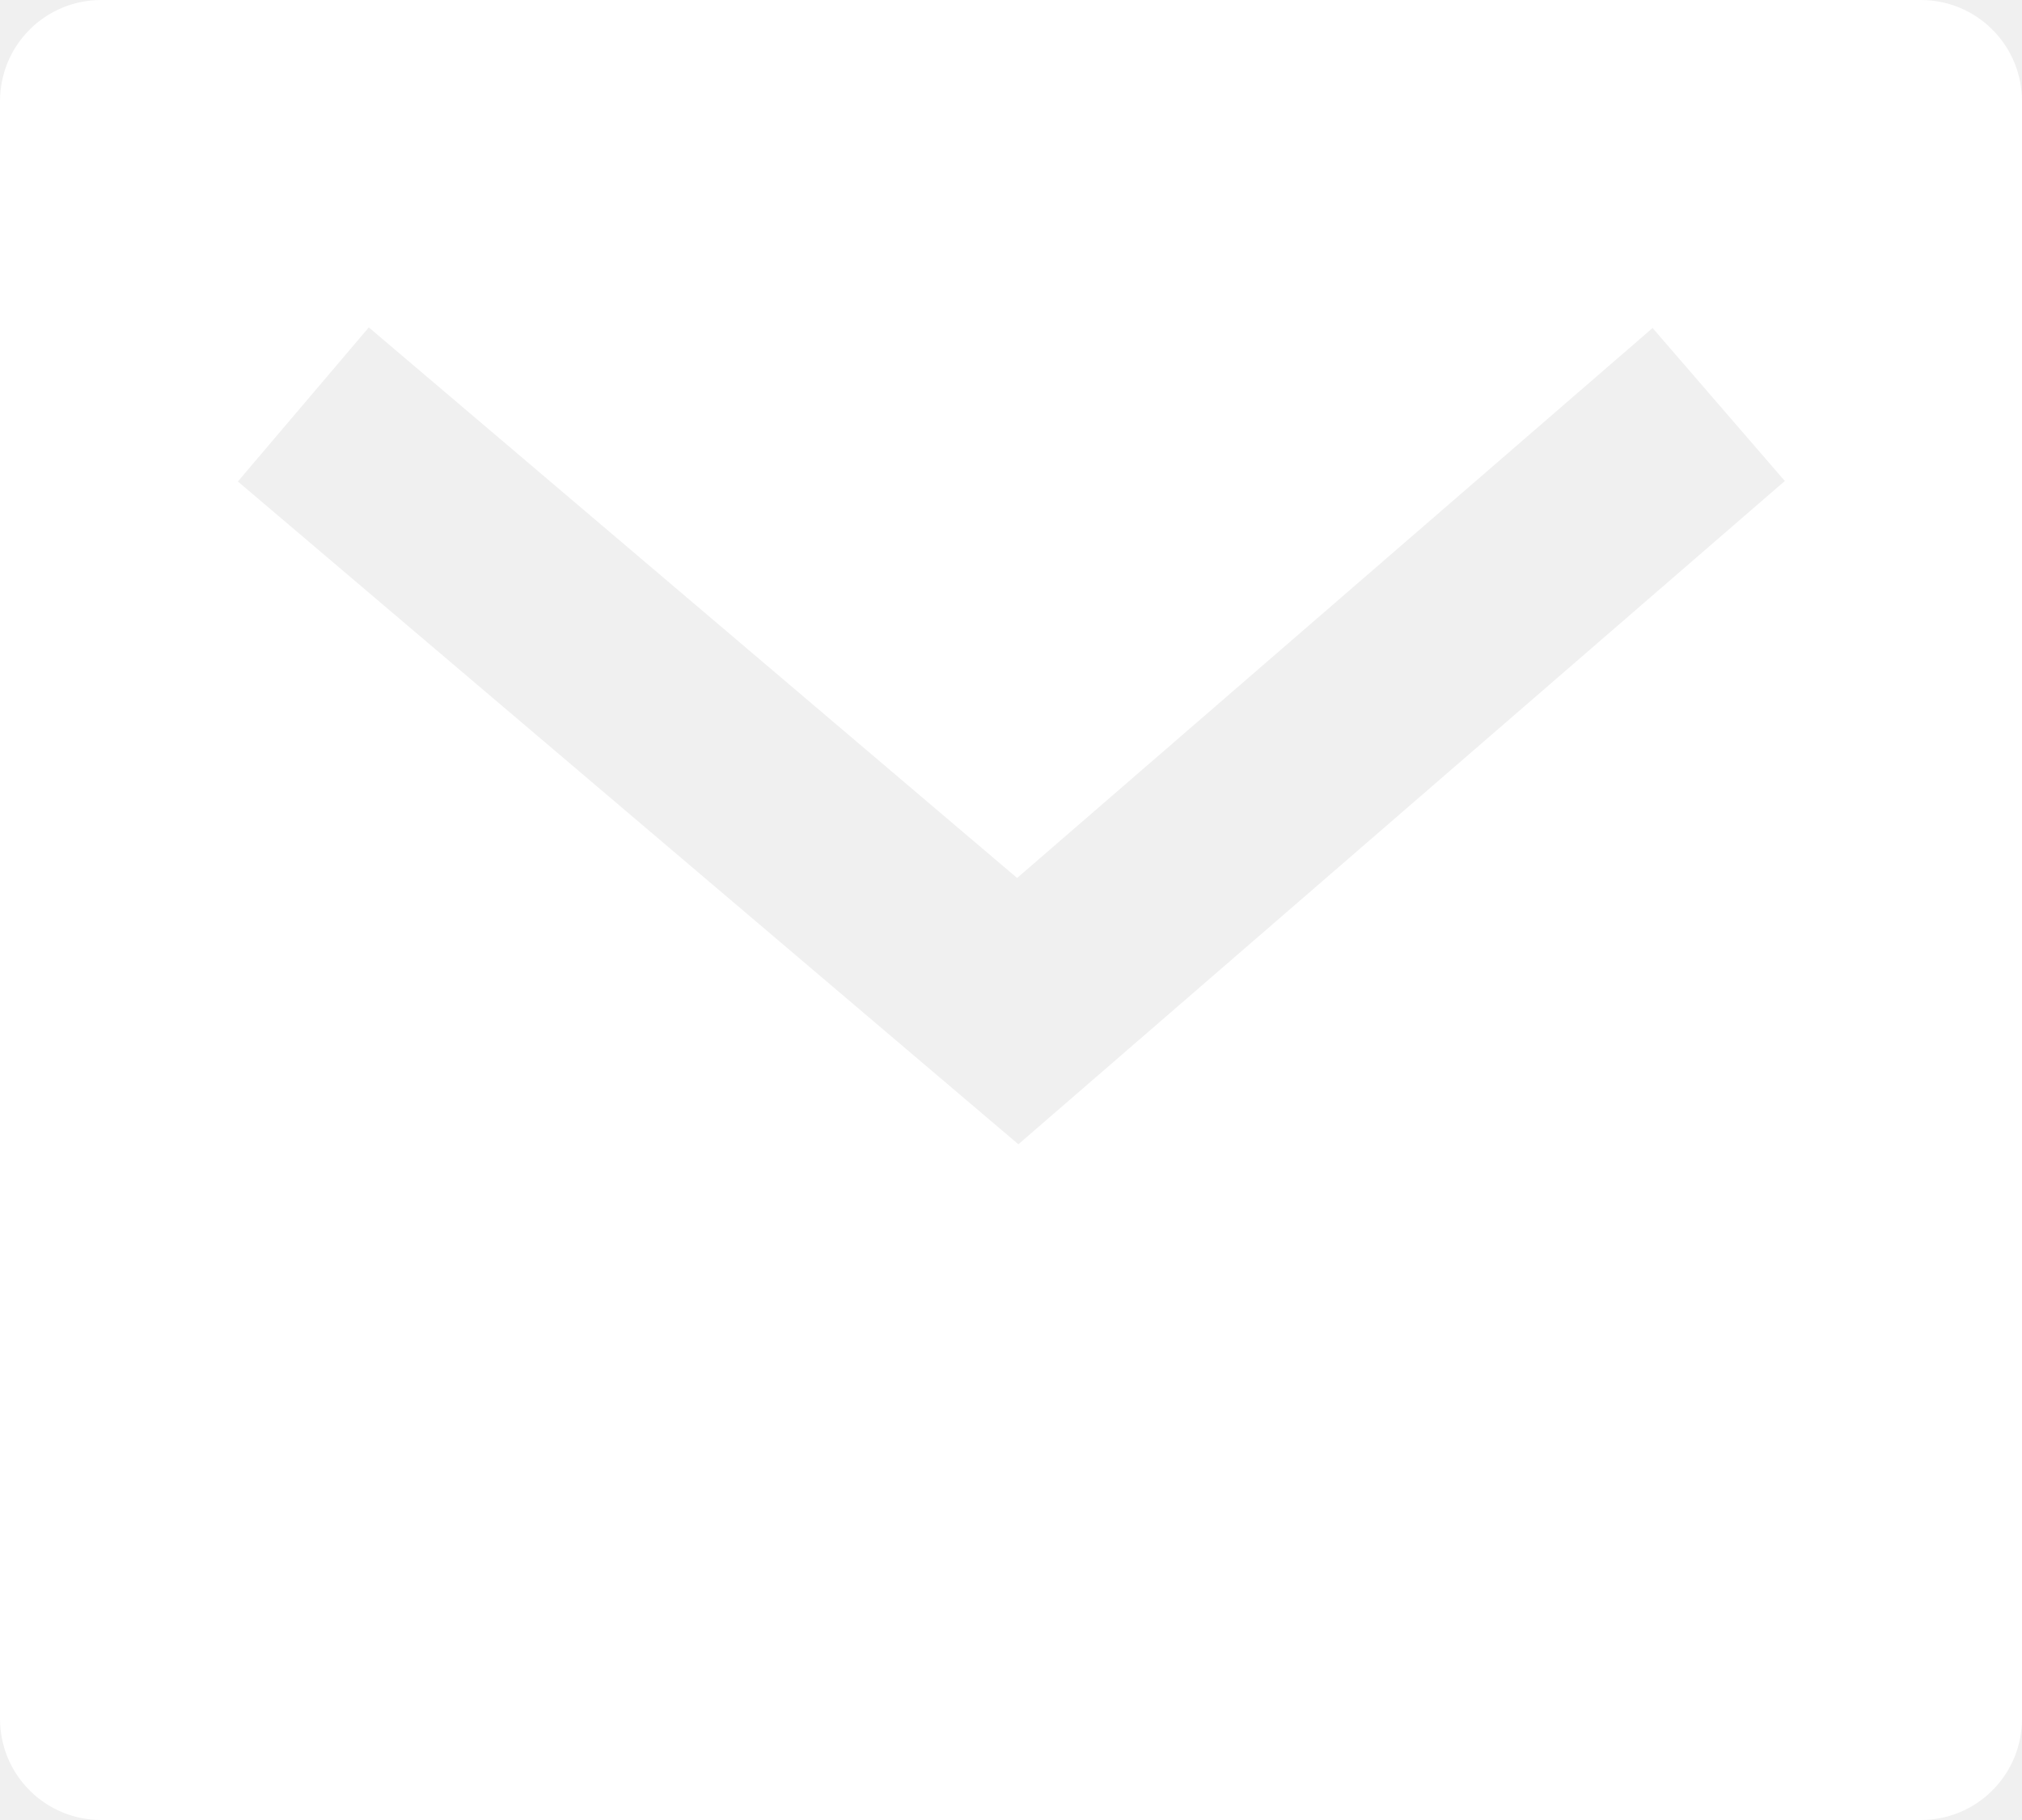
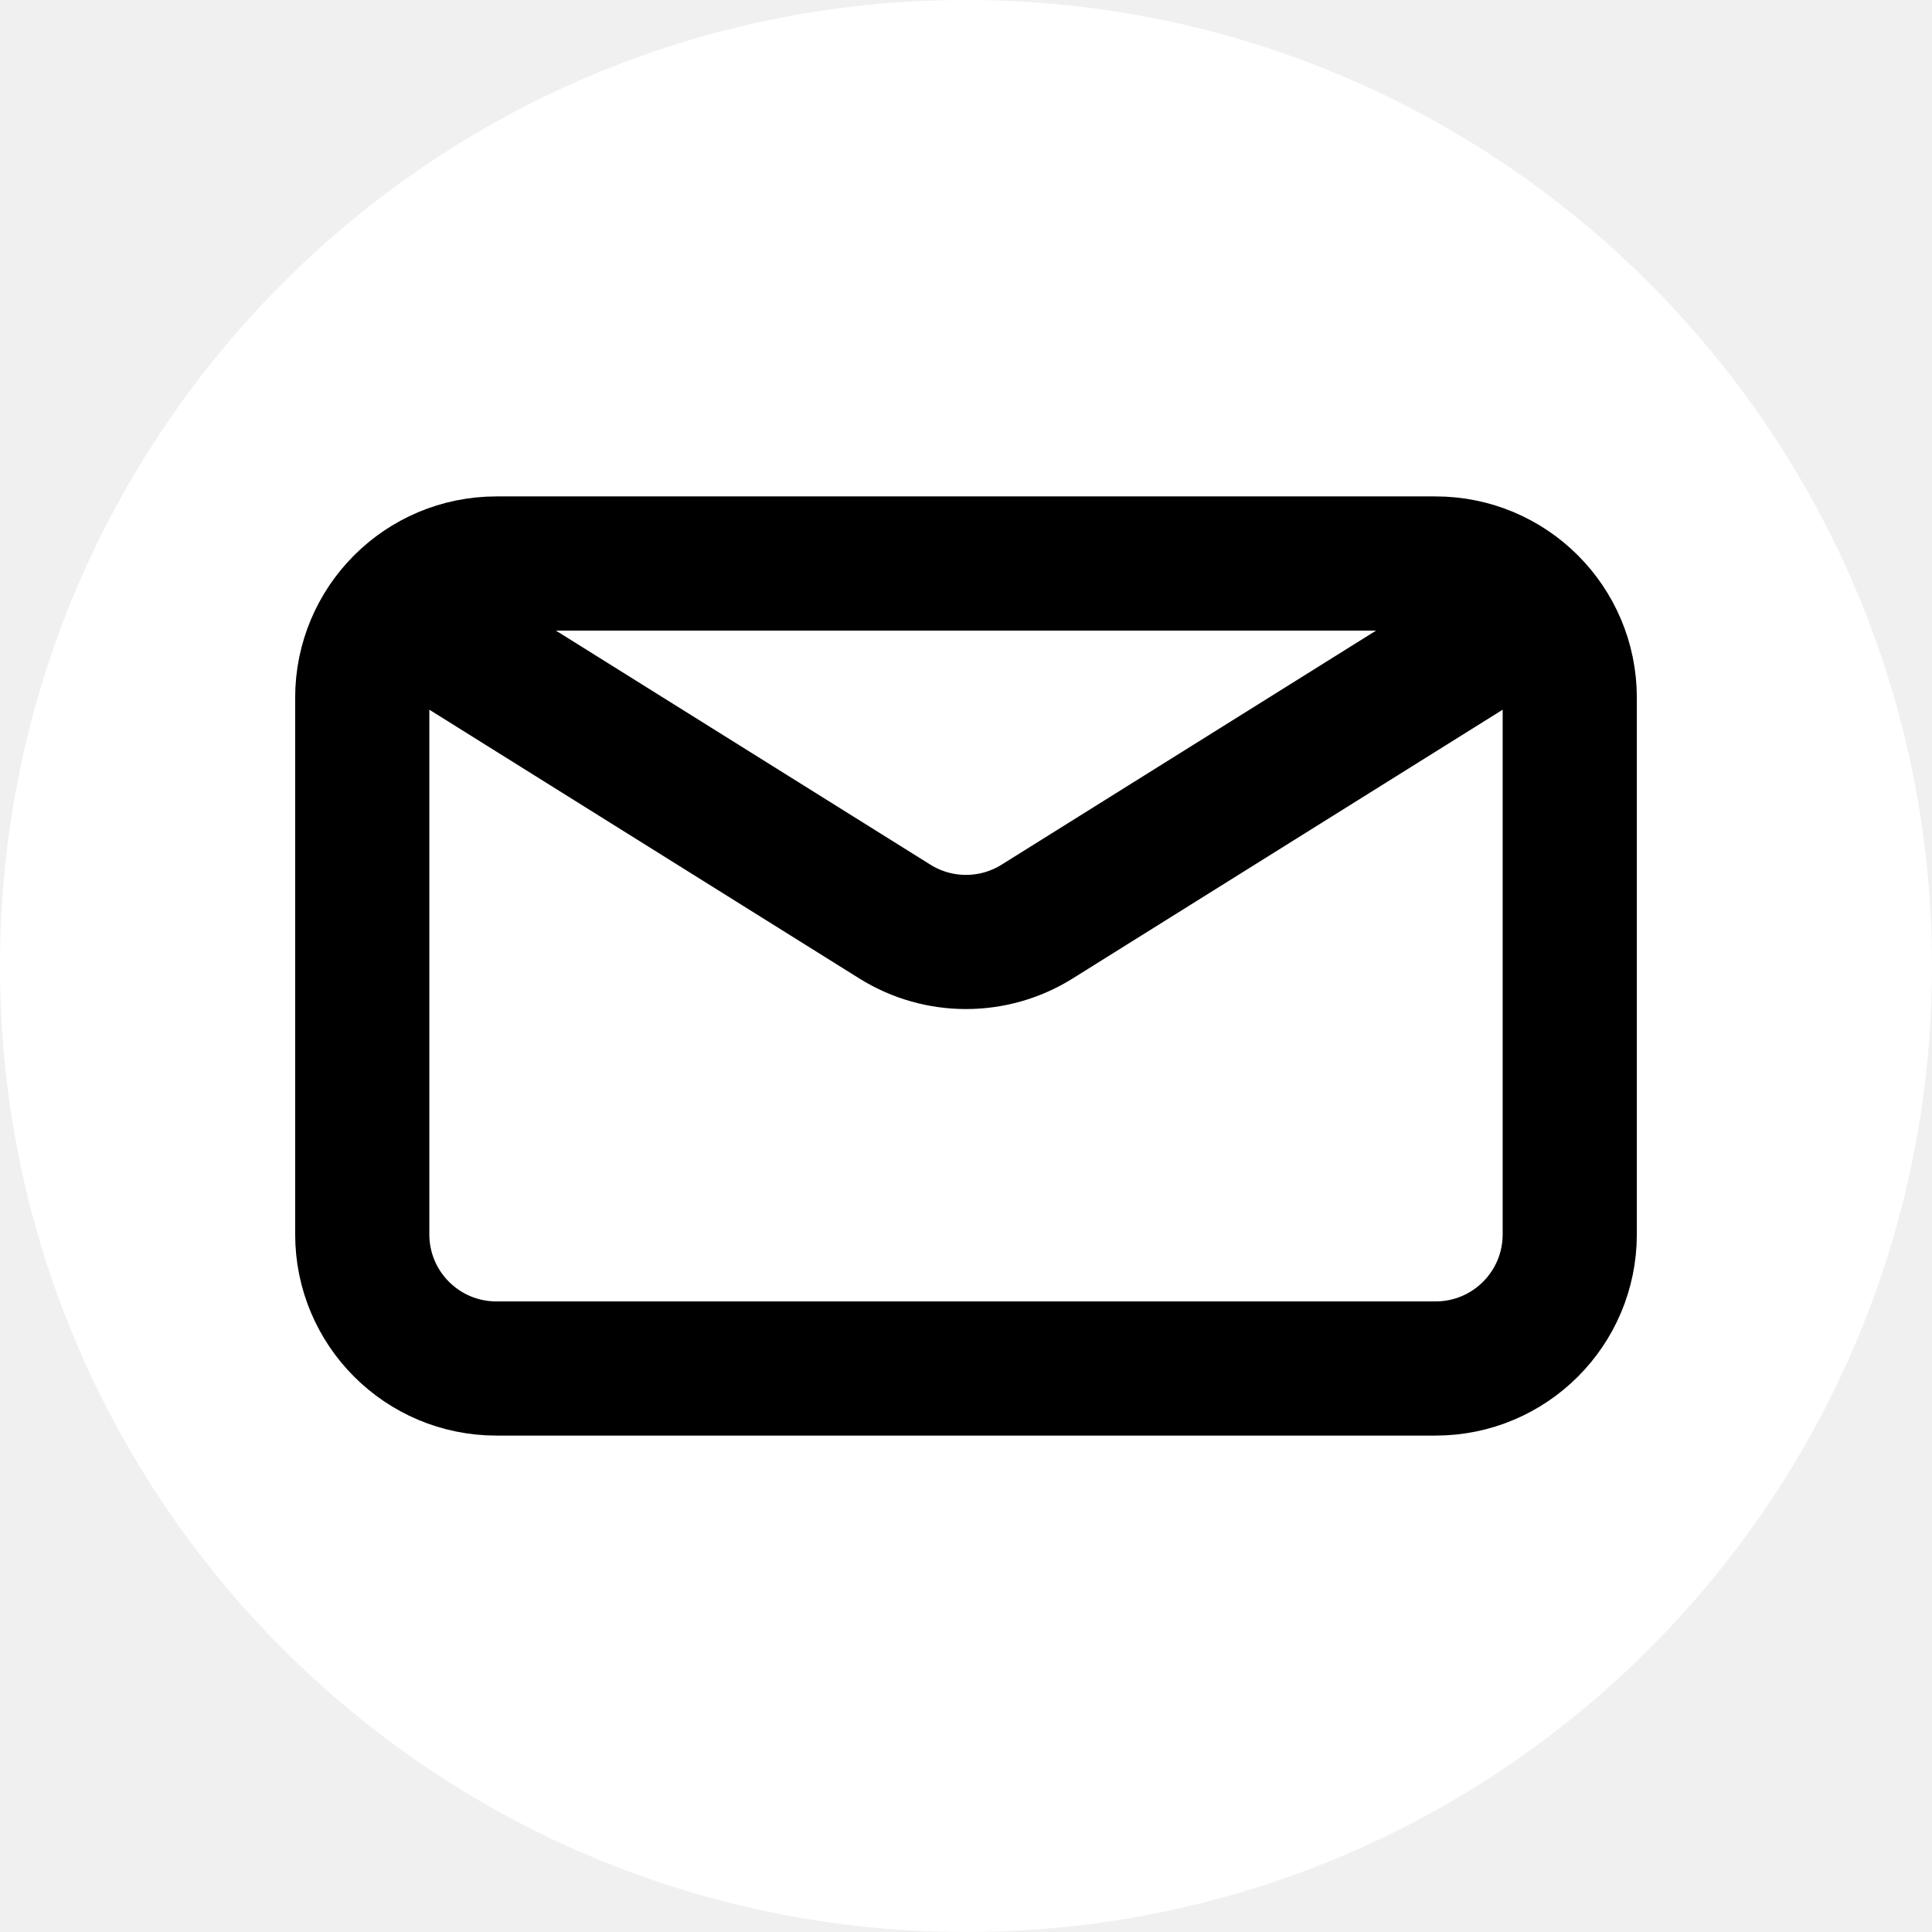
- <svg xmlns="http://www.w3.org/2000/svg" width="20" height="18" viewBox="0 0 20 18" fill="none">
-   <path d="M1 0H19C19.265 0 19.52 0.105 19.707 0.293C19.895 0.48 20 0.735 20 1V17C20 17.265 19.895 17.52 19.707 17.707C19.52 17.895 19.265 18 19 18H1C0.735 18 0.48 17.895 0.293 17.707C0.105 17.52 0 17.265 0 17V1C0 0.735 0.105 0.48 0.293 0.293C0.48 0.105 0.735 0 1 0ZM10.06 8.683L3.648 3.238L2.353 4.762L10.073 11.317L17.654 4.757L16.346 3.244L10.061 8.683H10.06Z" fill="white" />
+ <svg xmlns="http://www.w3.org/2000/svg" width="147px" height="147px" viewBox="-2.4 -2.4 28.80 28.80" fill="none" stroke="#000000">
+   <g id="SVGRepo_bgCarrier" stroke-width="0">
+     <rect x="-2.4" y="-2.4" width="28.80" height="28.80" rx="14.4" fill="#ffffff" strokewidth="0" />
+   </g>
+   <g id="SVGRepo_tracerCarrier" stroke-linecap="round" stroke-linejoin="round" stroke="#b72424" stroke-width="1.152" />
+   <g id="SVGRepo_iconCarrier">
+     <path d="M4 7L10.94 11.338C11.588 11.743 12.412 11.743 13.06 11.338L20 7M5 18H19C20.105 18 21 17.105 21 16V8C21 6.895 20.105 6 19 6H5C3.895 6 3 6.895 3 8V16C3 17.105 3.895 18 5 18Z" stroke="#000000" stroke-width="2" stroke-linecap="round" stroke-linejoin="round" />
+   </g>
</svg>
